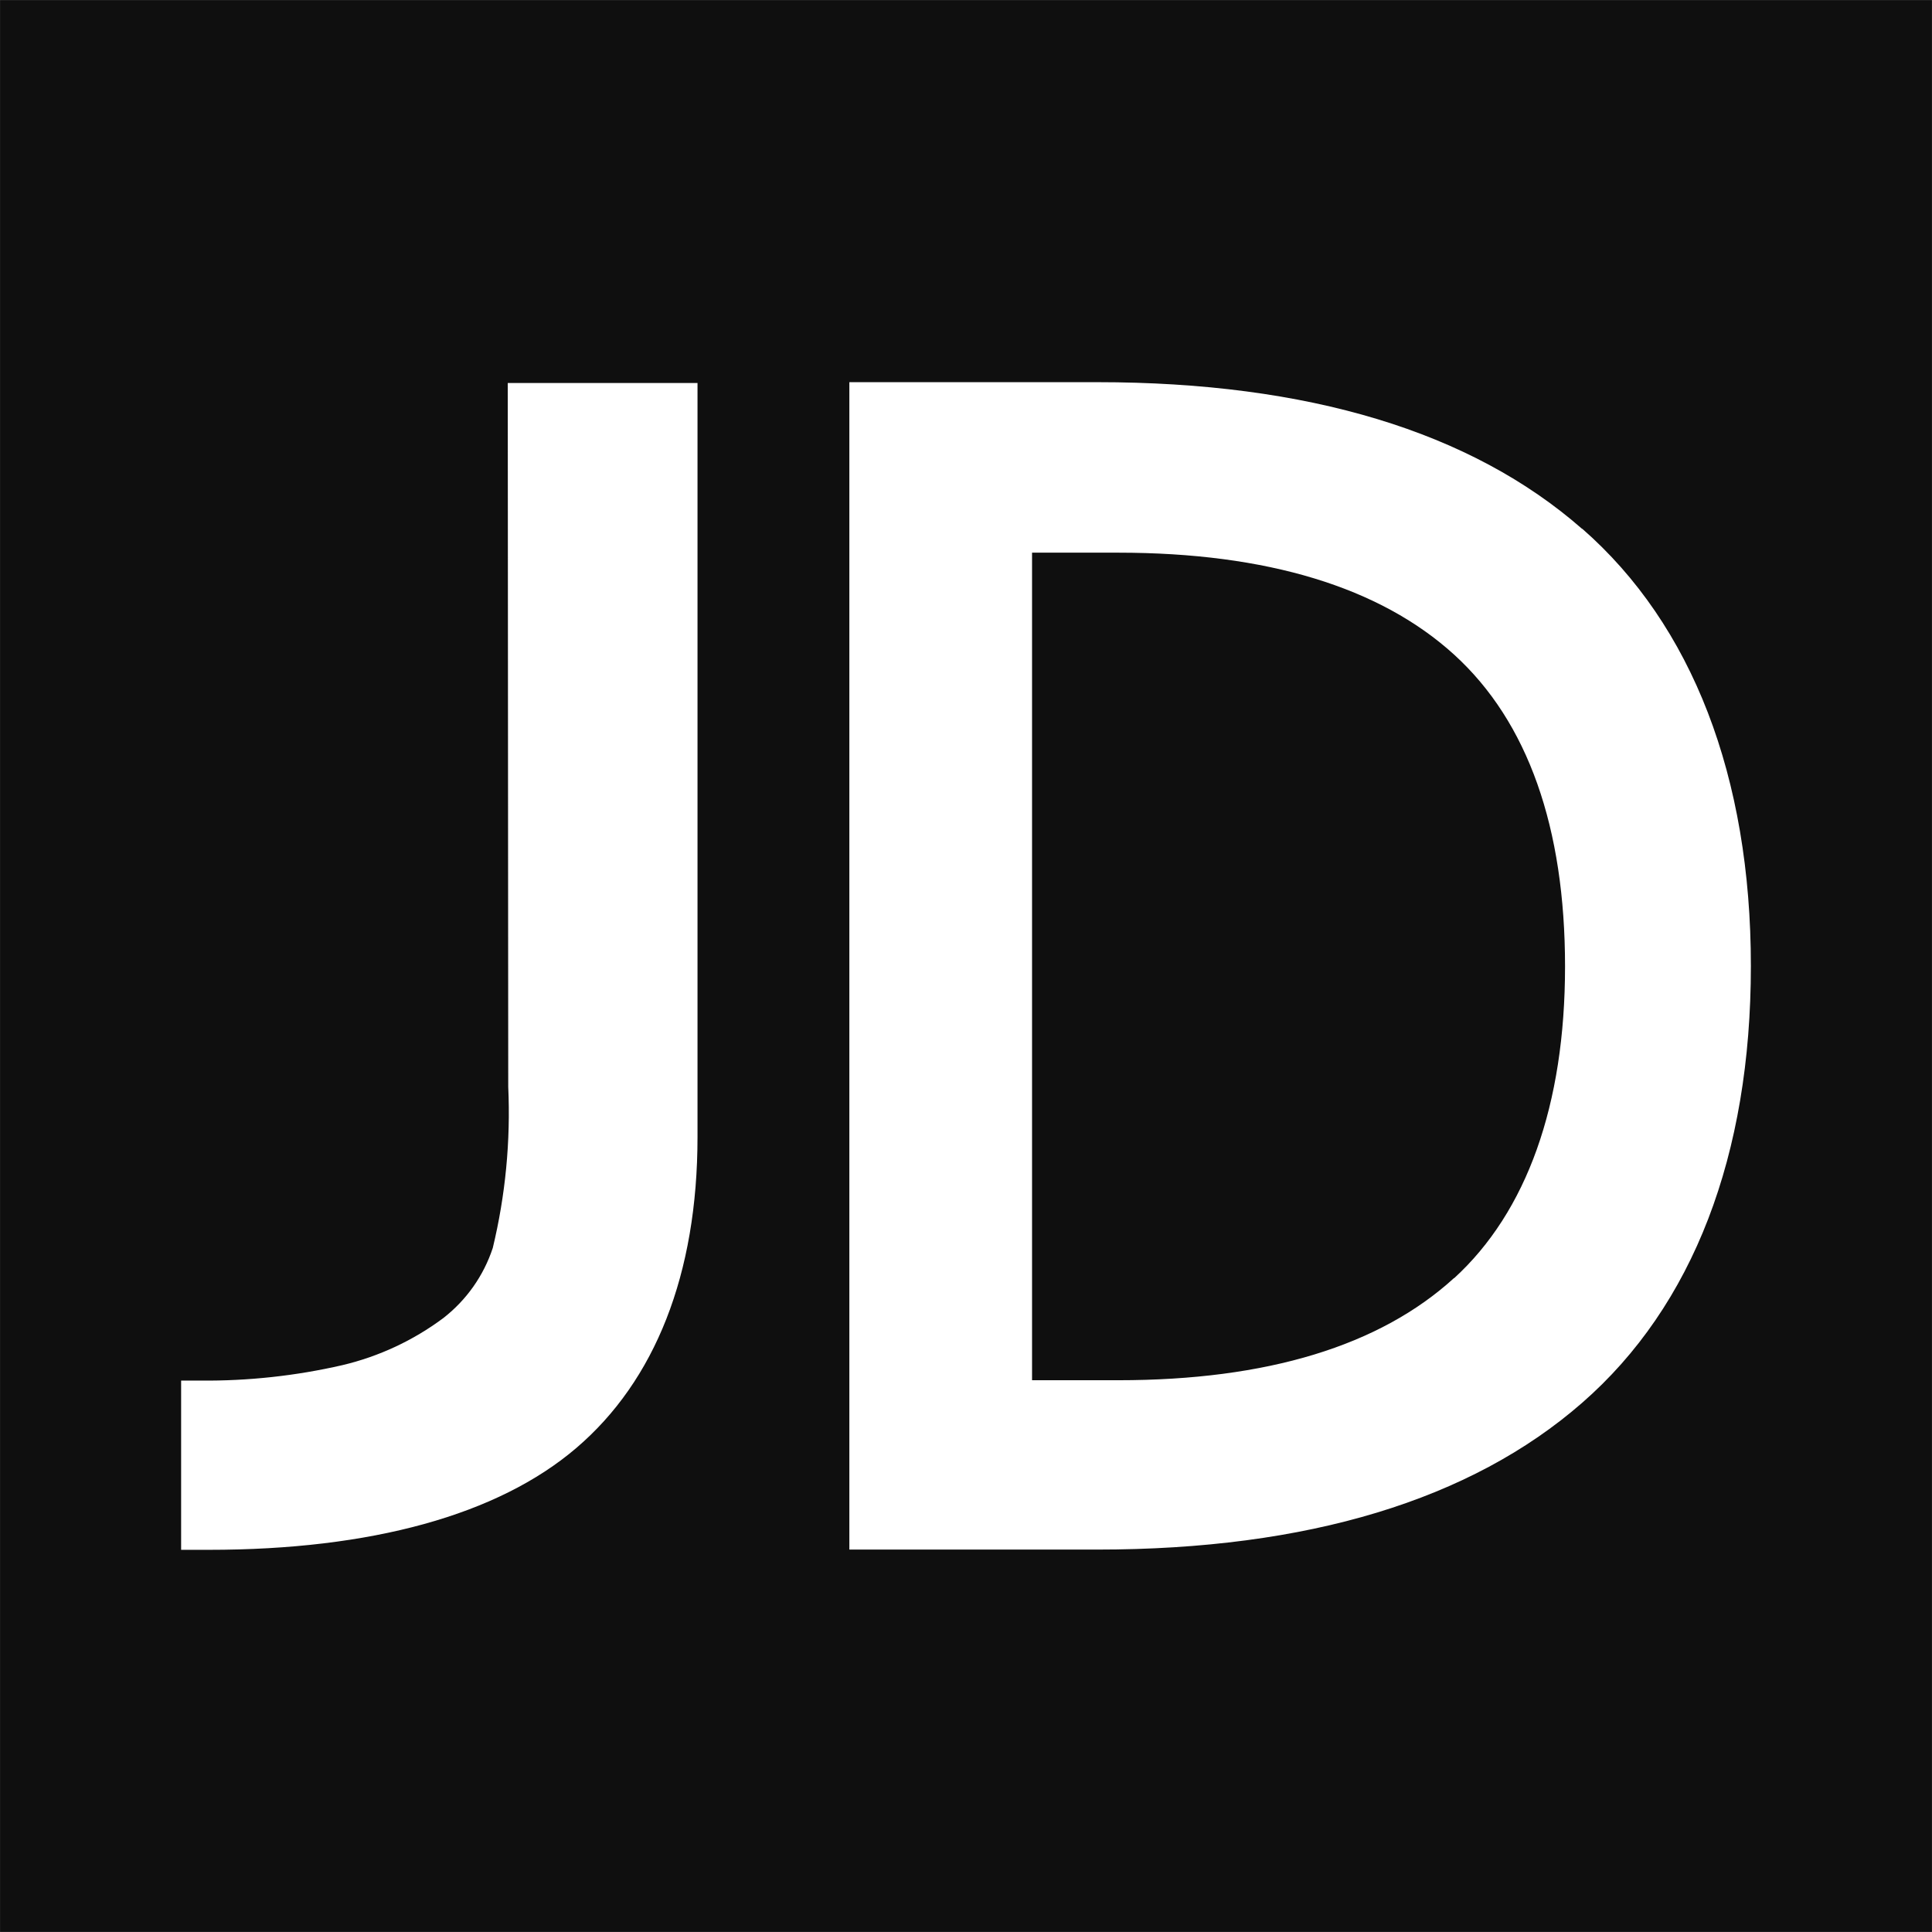
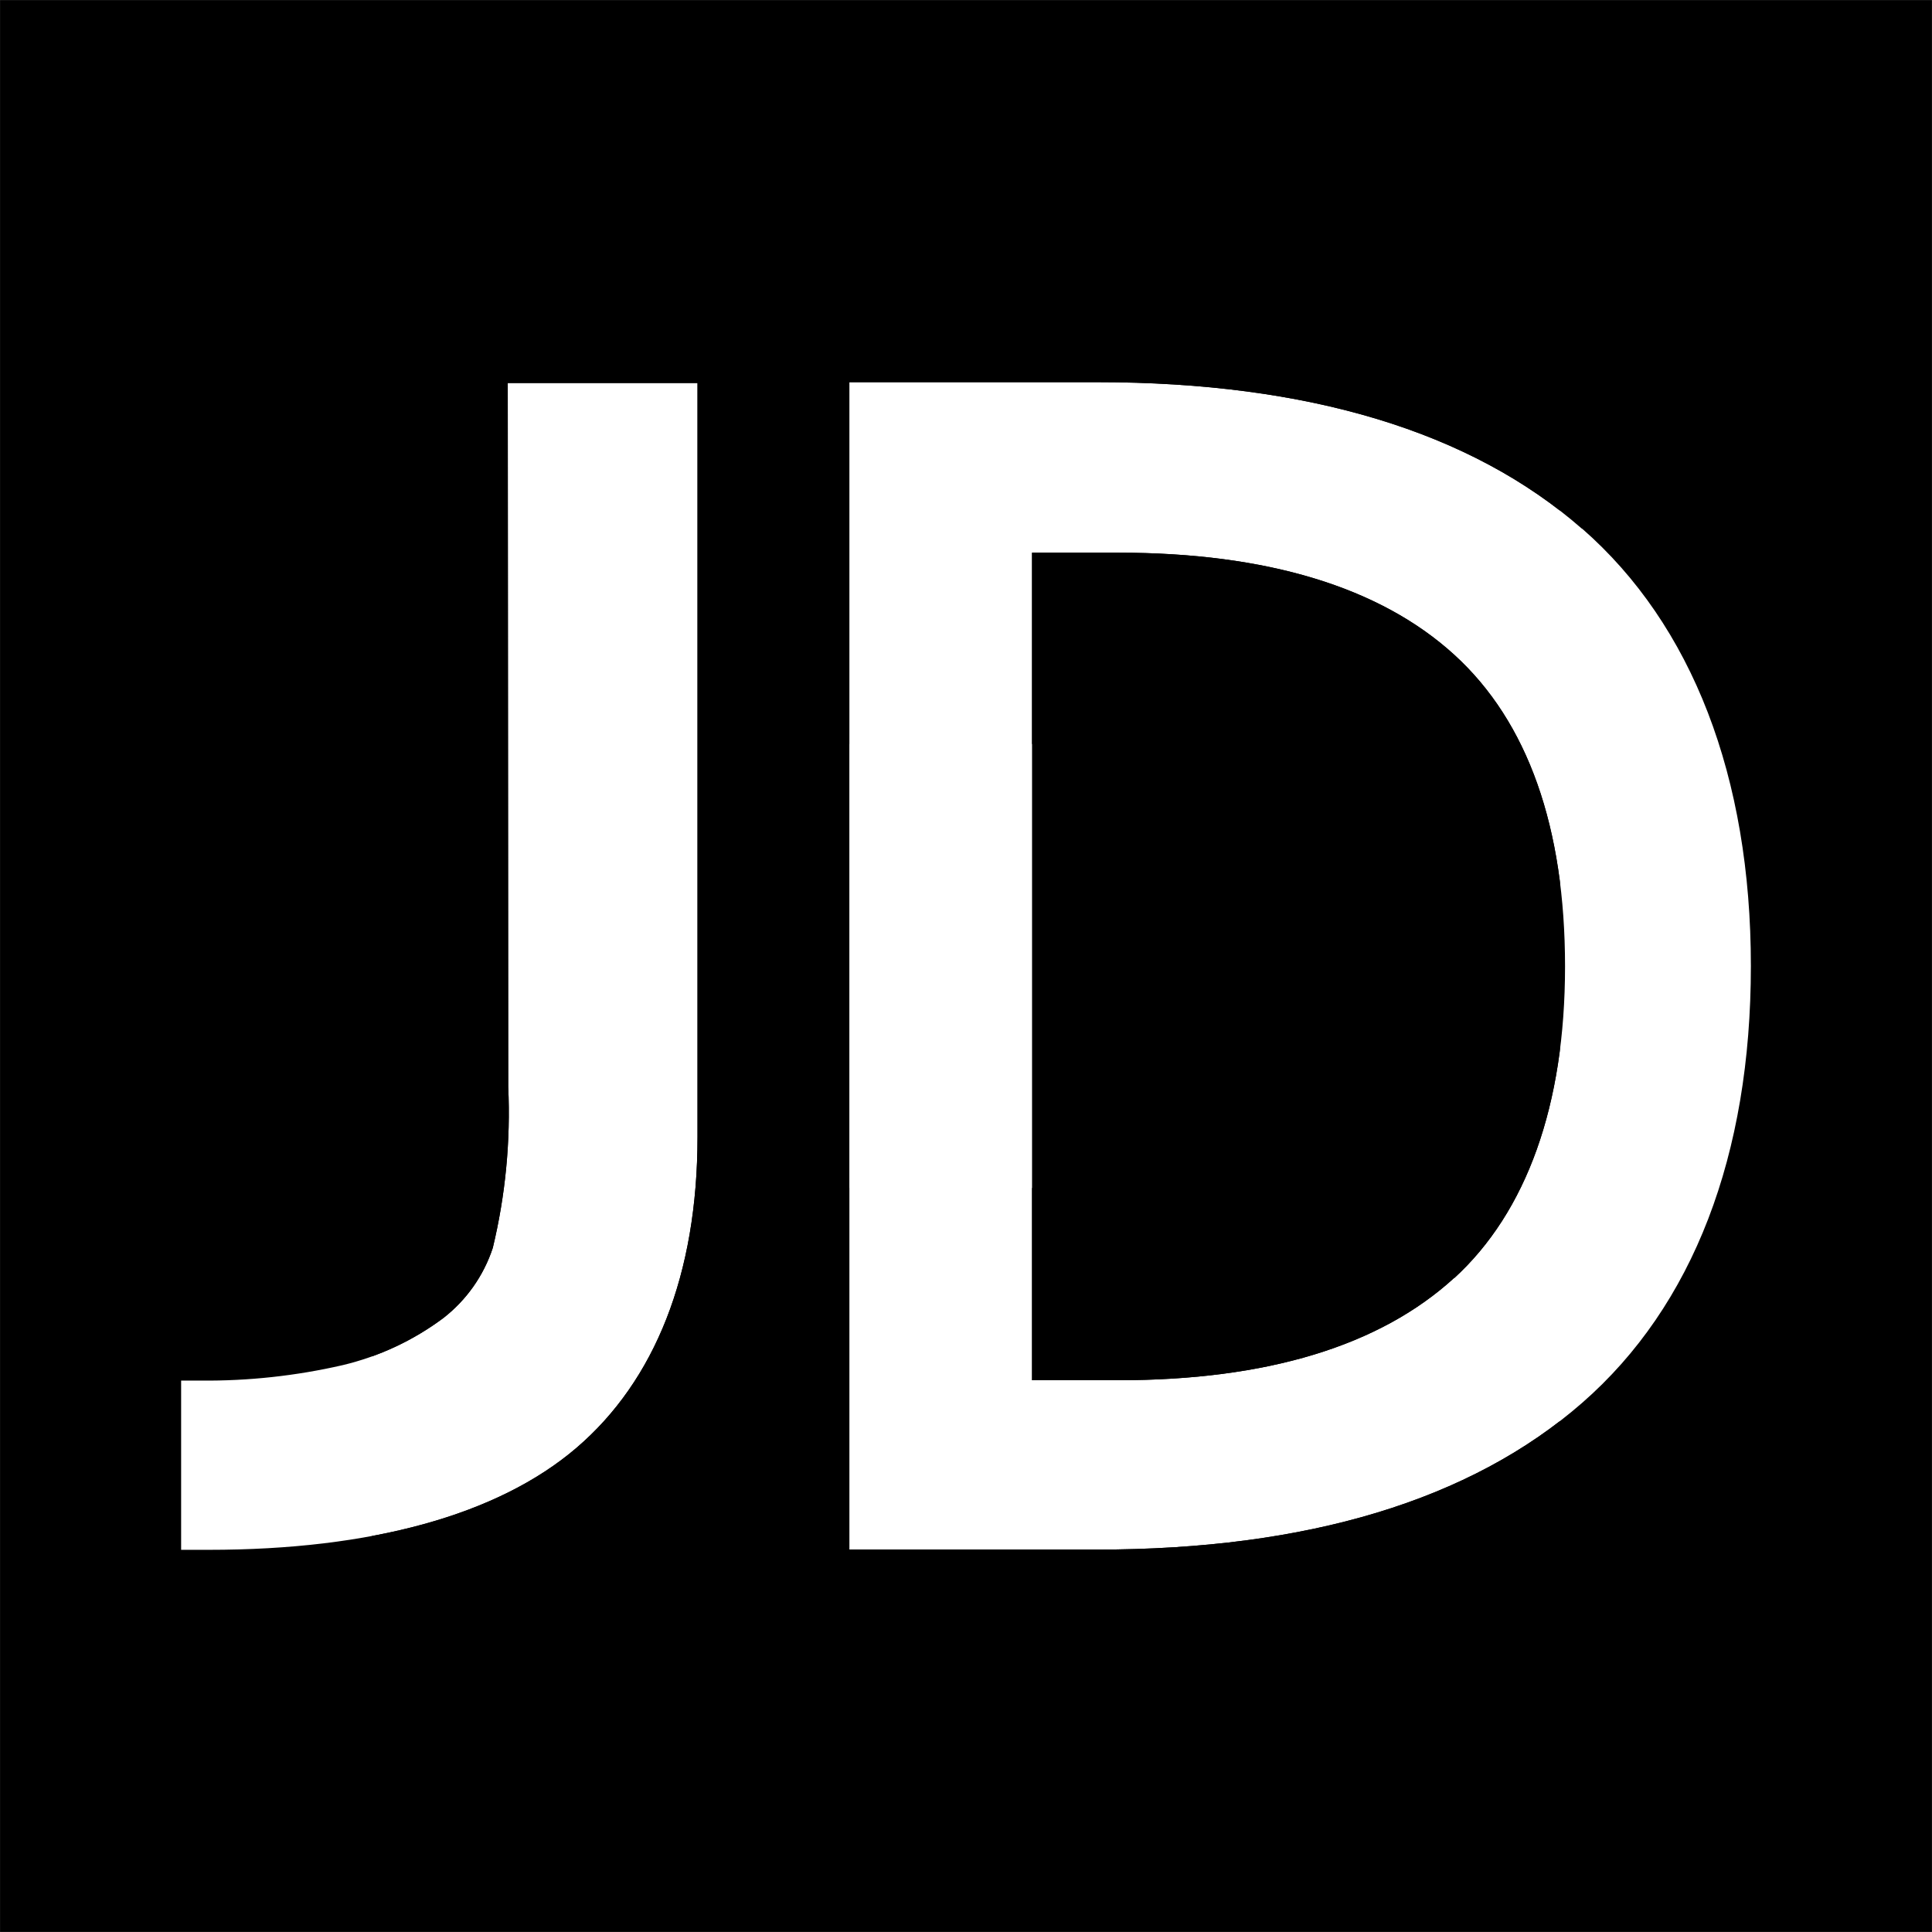
- <svg xmlns="http://www.w3.org/2000/svg" width="32" height="32" viewBox="0 0 32 32" version="1.1" id="svg950">
-   <defs id="defs10">
-     <clipPath clipPathUnits="userSpaceOnUse" id="clipPath970">
-       <path id="path970" style="display:none;fill:#ff0000;stroke-width:0.41" d="M 14.068,6.33 V 25.666 h 4.105 c 3.484,0 6.188,-0.821 8.031,-2.43 C 28.048,21.627 29,19.131 29,16 29,12.869 28.031,10.352 26.205,8.756 v 0.004 C 24.366,7.147 21.662,6.33 18.174,6.33 Z M 8.41,6.344 8.418,18.002 A 9.55,9.55 0 0 1 8.162,20.67 2.438,2.438 0 0 1 7.342,21.832 4.552,4.552 0 0 1 5.672,22.611 10.088,10.088 0 0 1 3.32,22.867 H 3 v 2.803 h 0.459 c 2.684,0 4.787,-0.575 6.088,-1.688 1.301,-1.112 2.006,-2.873 2.006,-5.15 V 6.344 Z M 17.094,9.154 h 1.428 c 2.463,0 4.335,0.571 5.562,1.688 1.227,1.116 1.838,2.872 1.838,5.166 0,2.294 -0.635,4.064 -1.838,5.164 v -0.004 c -1.231,1.125 -3.1,1.693 -5.562,1.693 H 17.094 Z" />
-       <path id="lpe_path-effect970" style="fill:#ff0000;stroke-width:0.41" class="powerclip" d="M -5,-5 H 37 V 37 H -5 Z M 14.068,6.33 V 25.666 h 4.105 c 3.484,0 6.188,-0.821 8.031,-2.43 C 28.048,21.627 29,19.131 29,16 29,12.869 28.031,10.352 26.205,8.756 v 0.004 C 24.366,7.147 21.662,6.33 18.174,6.33 Z M 8.41,6.344 8.418,18.002 A 9.55,9.55 0 0 1 8.162,20.67 2.438,2.438 0 0 1 7.342,21.832 4.552,4.552 0 0 1 5.672,22.611 10.088,10.088 0 0 1 3.32,22.867 H 3 v 2.803 h 0.459 c 2.684,0 4.787,-0.575 6.088,-1.688 1.301,-1.112 2.006,-2.873 2.006,-5.15 V 6.344 Z M 17.094,9.154 V 22.861 h 1.428 c 2.463,0 4.331,-0.569 5.562,-1.693 v 0.004 c 1.203,-1.1 1.838,-2.87 1.838,-5.164 0,-2.294 -0.611,-4.05 -1.838,-5.166 -1.227,-1.116 -3.1,-1.688 -5.562,-1.688 z" />
+ <svg xmlns="http://www.w3.org/2000/svg" width="32" height="32">
+   <defs>
+     <clipPath clipPathUnits="userSpaceOnUse" id="a">
+       <path style="fill:red;stroke-width:.41" class="powerclip" d="M-5-5h42v42H-5ZM14.068 6.33v19.336h4.106c3.484 0 6.188-.82 8.031-2.43C28.048 21.627 29 19.131 29 16c0-3.131-.969-5.648-2.795-7.244v.004c-1.839-1.613-4.543-2.43-8.031-2.43Zm-5.658.014.008 11.658a9.55 9.55 0 0 1-.256 2.668 2.438 2.438 0 0 1-.82 1.162 4.552 4.552 0 0 1-1.67.78 10.088 10.088 0 0 1-2.352.255H3v2.803h.459c2.684 0 4.787-.575 6.088-1.688 1.3-1.112 2.006-2.872 2.006-5.15V6.344Zm8.684 2.81v13.707h1.427c2.463 0 4.332-.568 5.563-1.693v.004c1.203-1.1 1.838-2.87 1.838-5.164 0-2.294-.61-4.05-1.838-5.166-1.227-1.117-3.1-1.688-5.563-1.688z" />
    </clipPath>
  </defs>
-   <path style="opacity:0.94;fill:#000000;fill-rule:evenodd;stroke:#000000;stroke-width:12.323;stroke-linecap:round;paint-order:stroke fill markers" id="rect951" width="19.677" height="19.677" x="6.162" y="6.162" ry="0" clip-path="url(#clipPath970)" d="M 6.162,6.162 H 25.838 V 25.838 H 6.162 Z" />
+   <path style="fill:#000;fill-rule:evenodd;stroke:#000;stroke-width:12.323;stroke-linecap:round;paint-order:stroke fill markers" clip-path="url(#a)" d="M6.162 6.162h19.676v19.676H6.162Z" />
</svg>
